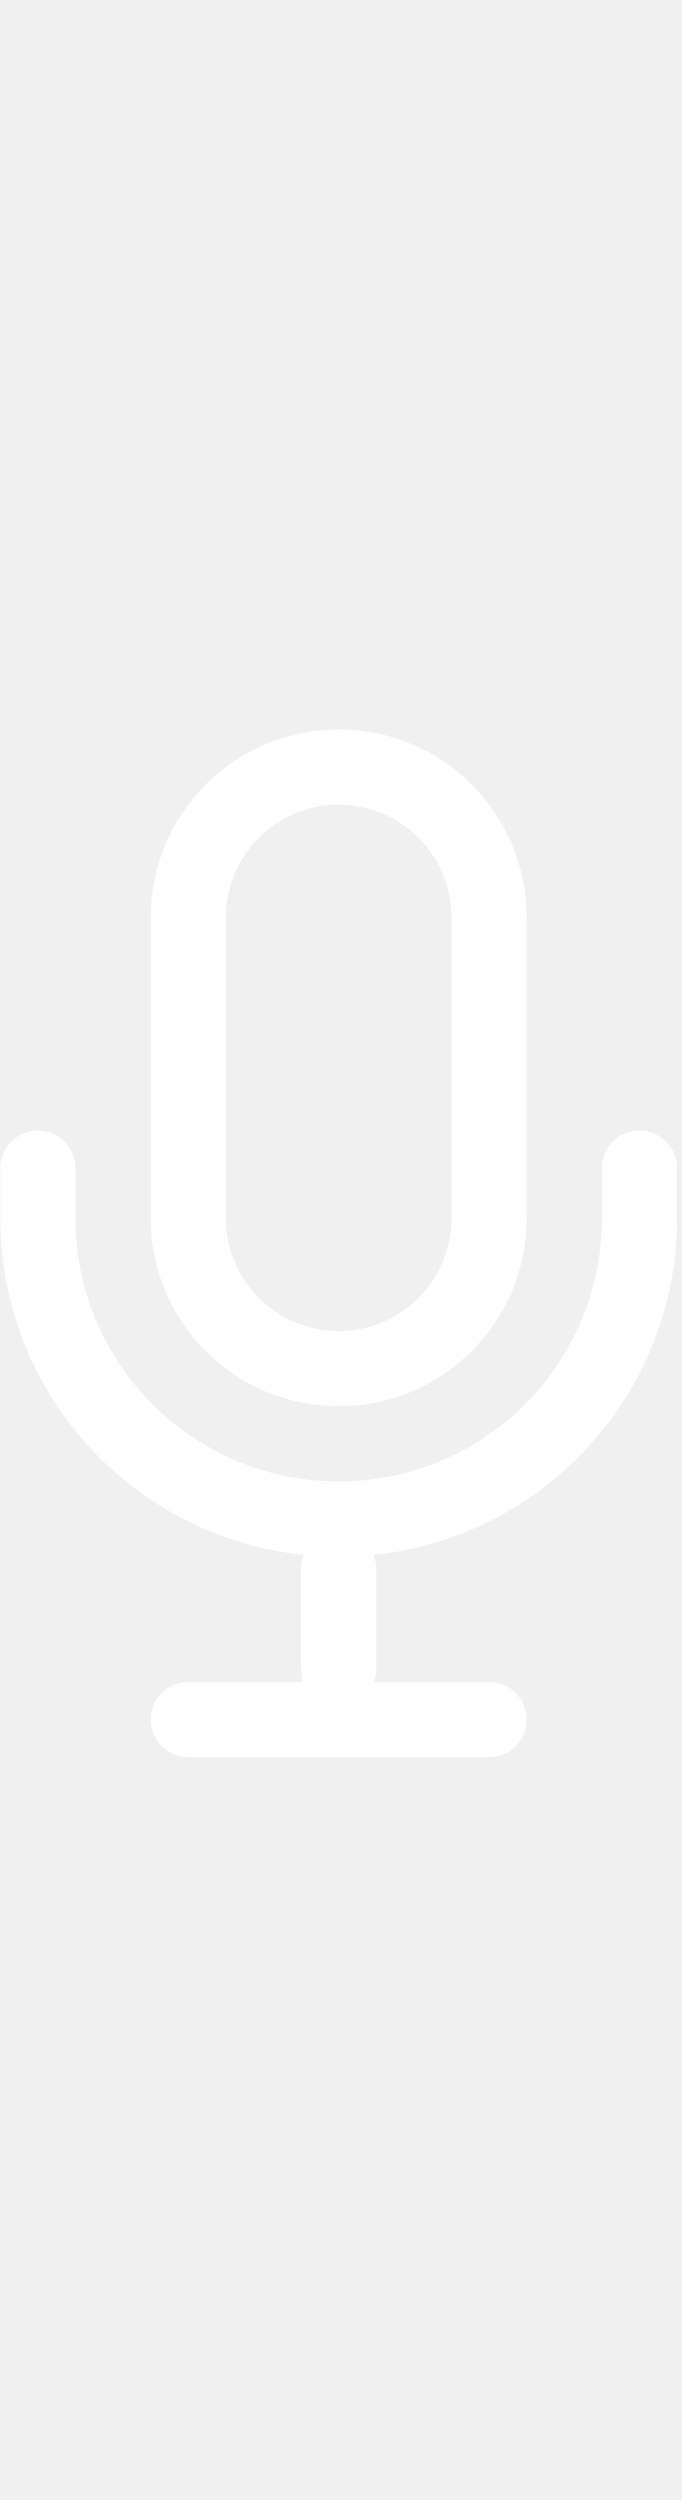
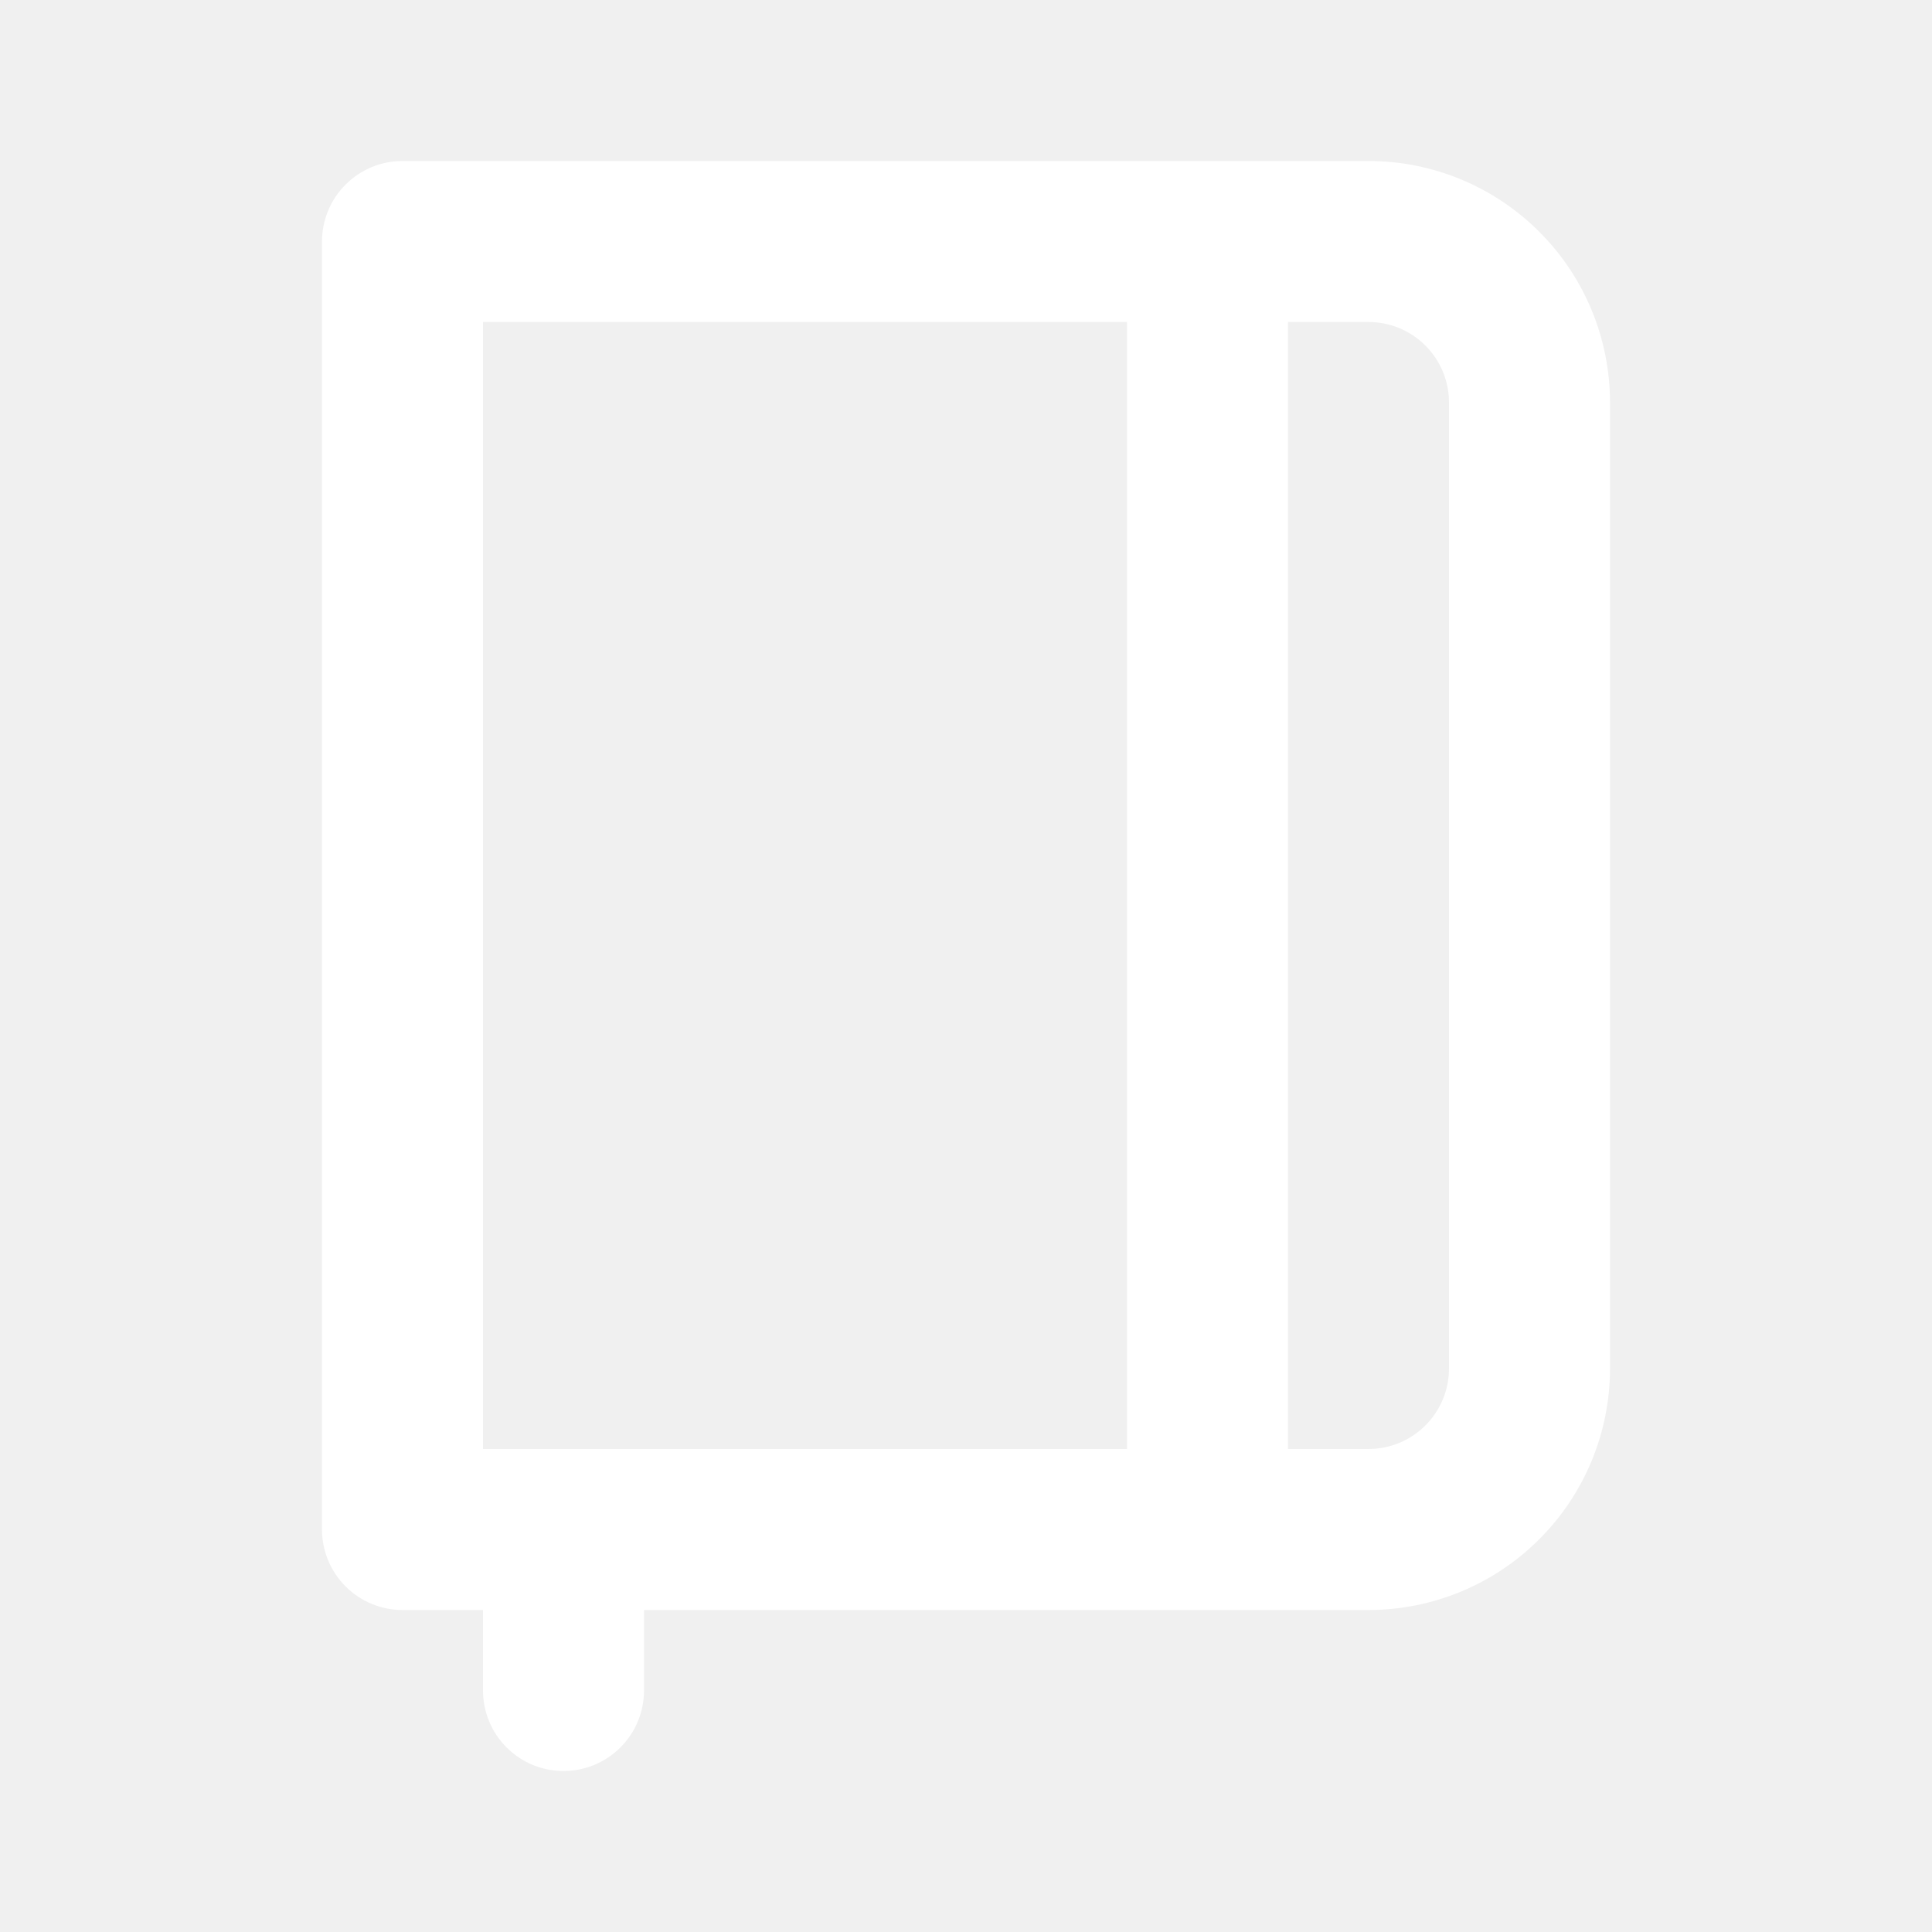
- <svg xmlns="http://www.w3.org/2000/svg" width="15" height="55" viewBox="0 0 36 55" fill="none">
-   <rect x="9.941" y="2" width="15.882" height="31.765" rx="7.941" stroke="white" stroke-width="3.971" />
-   <path d="M2 23.177V25.824C2 34.595 9.111 41.706 17.882 41.706V41.706C26.654 41.706 33.765 34.595 33.765 25.824V23.177" stroke="white" stroke-width="3.971" stroke-linecap="round" />
-   <path d="M17.882 44.352L17.882 49.647" stroke="white" stroke-width="3.971" stroke-linecap="round" />
-   <path d="M9.941 52.294H25.823" stroke="white" stroke-width="3.971" stroke-linecap="round" />
+ <svg xmlns="http://www.w3.org/2000/svg" width="24" height="24" viewBox="0 0 24 24" fill="none">
+   <path d="M17 2H5C4.735 2 4.48 2.105 4.293 2.293C4.105 2.48 4 2.735 4 3V19C4 19.265 4.105 19.52 4.293 19.707C4.48 19.895 4.735 20 5 20H6V21C6 21.265 6.105 21.52 6.293 21.707C6.48 21.895 6.735 22 7 22C7.265 22 7.52 21.895 7.707 21.707C7.895 21.52 8 21.265 8 21V20H17C17.796 20 18.559 19.684 19.121 19.121C19.684 18.559 20 17.796 20 17V5C20 4.204 19.684 3.441 19.121 2.879C18.559 2.316 17.796 2 17 2ZM14 18H6V4H14V18ZM18 17C18 17.265 17.895 17.52 17.707 17.707C17.52 17.895 17.265 18 17 18H16V4H17C17.265 4 17.52 4.105 17.707 4.293C17.895 4.48 18 4.735 18 5V17Z" fill="white" />
</svg>
